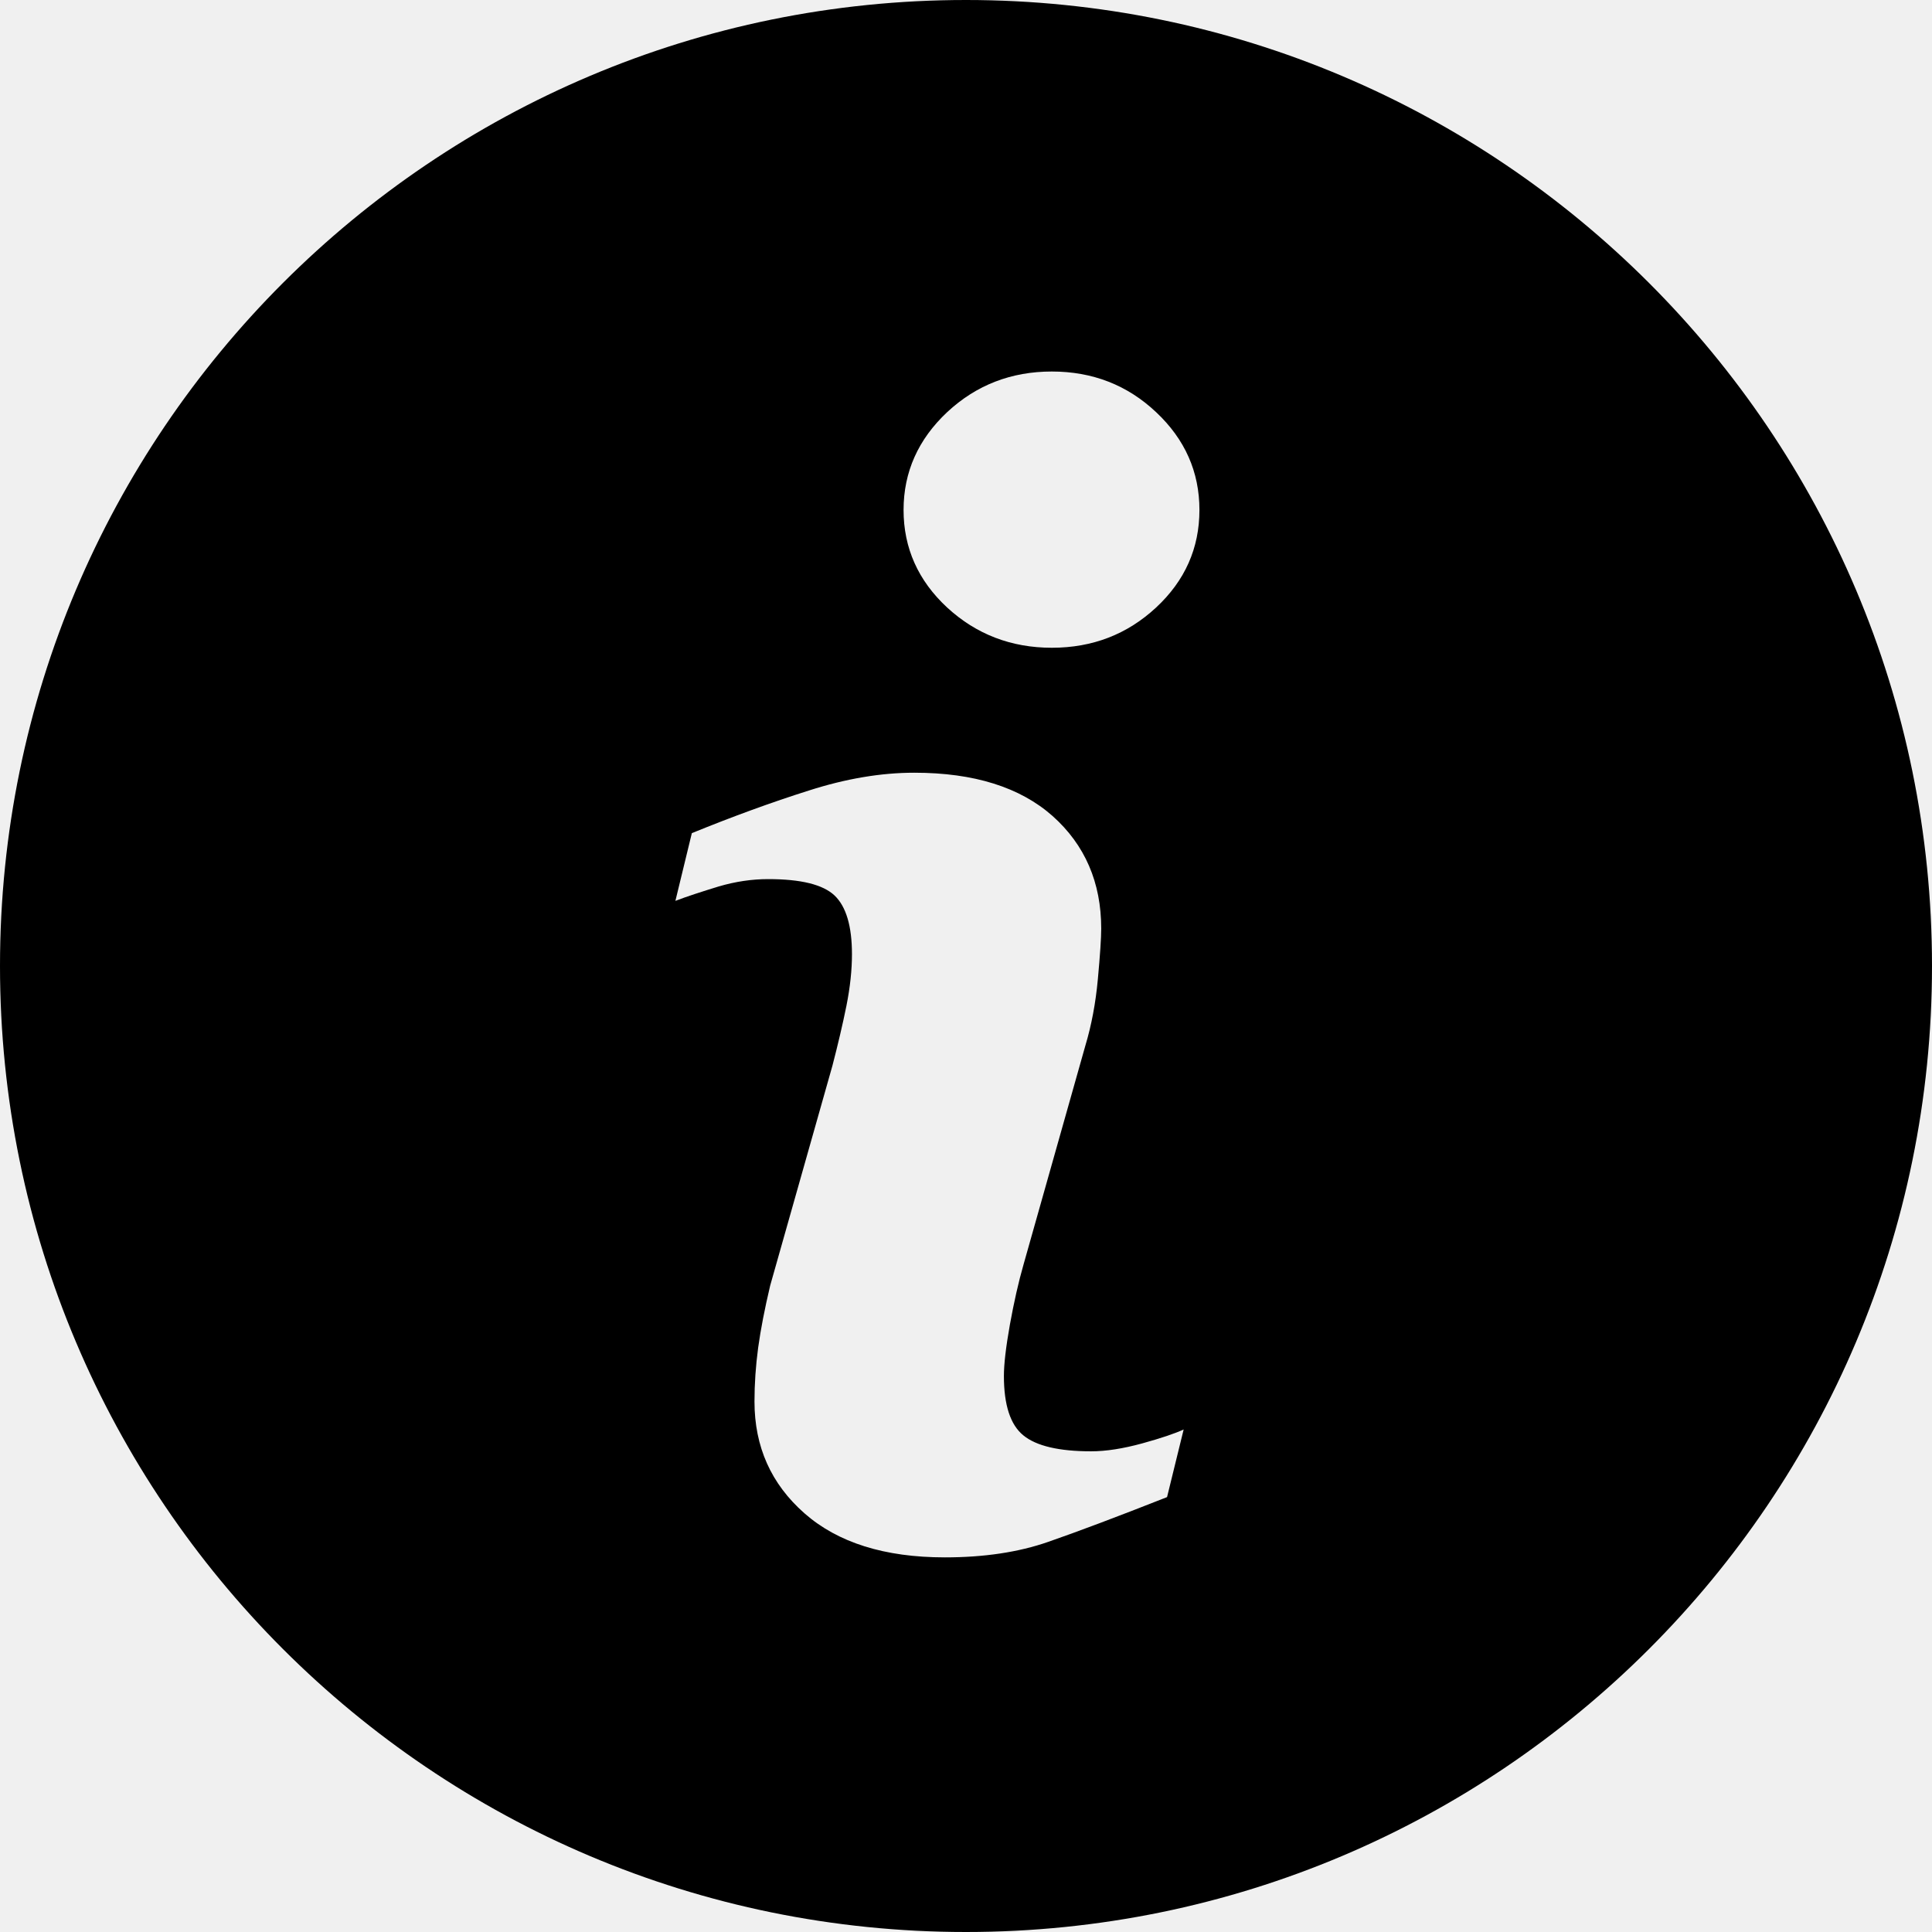
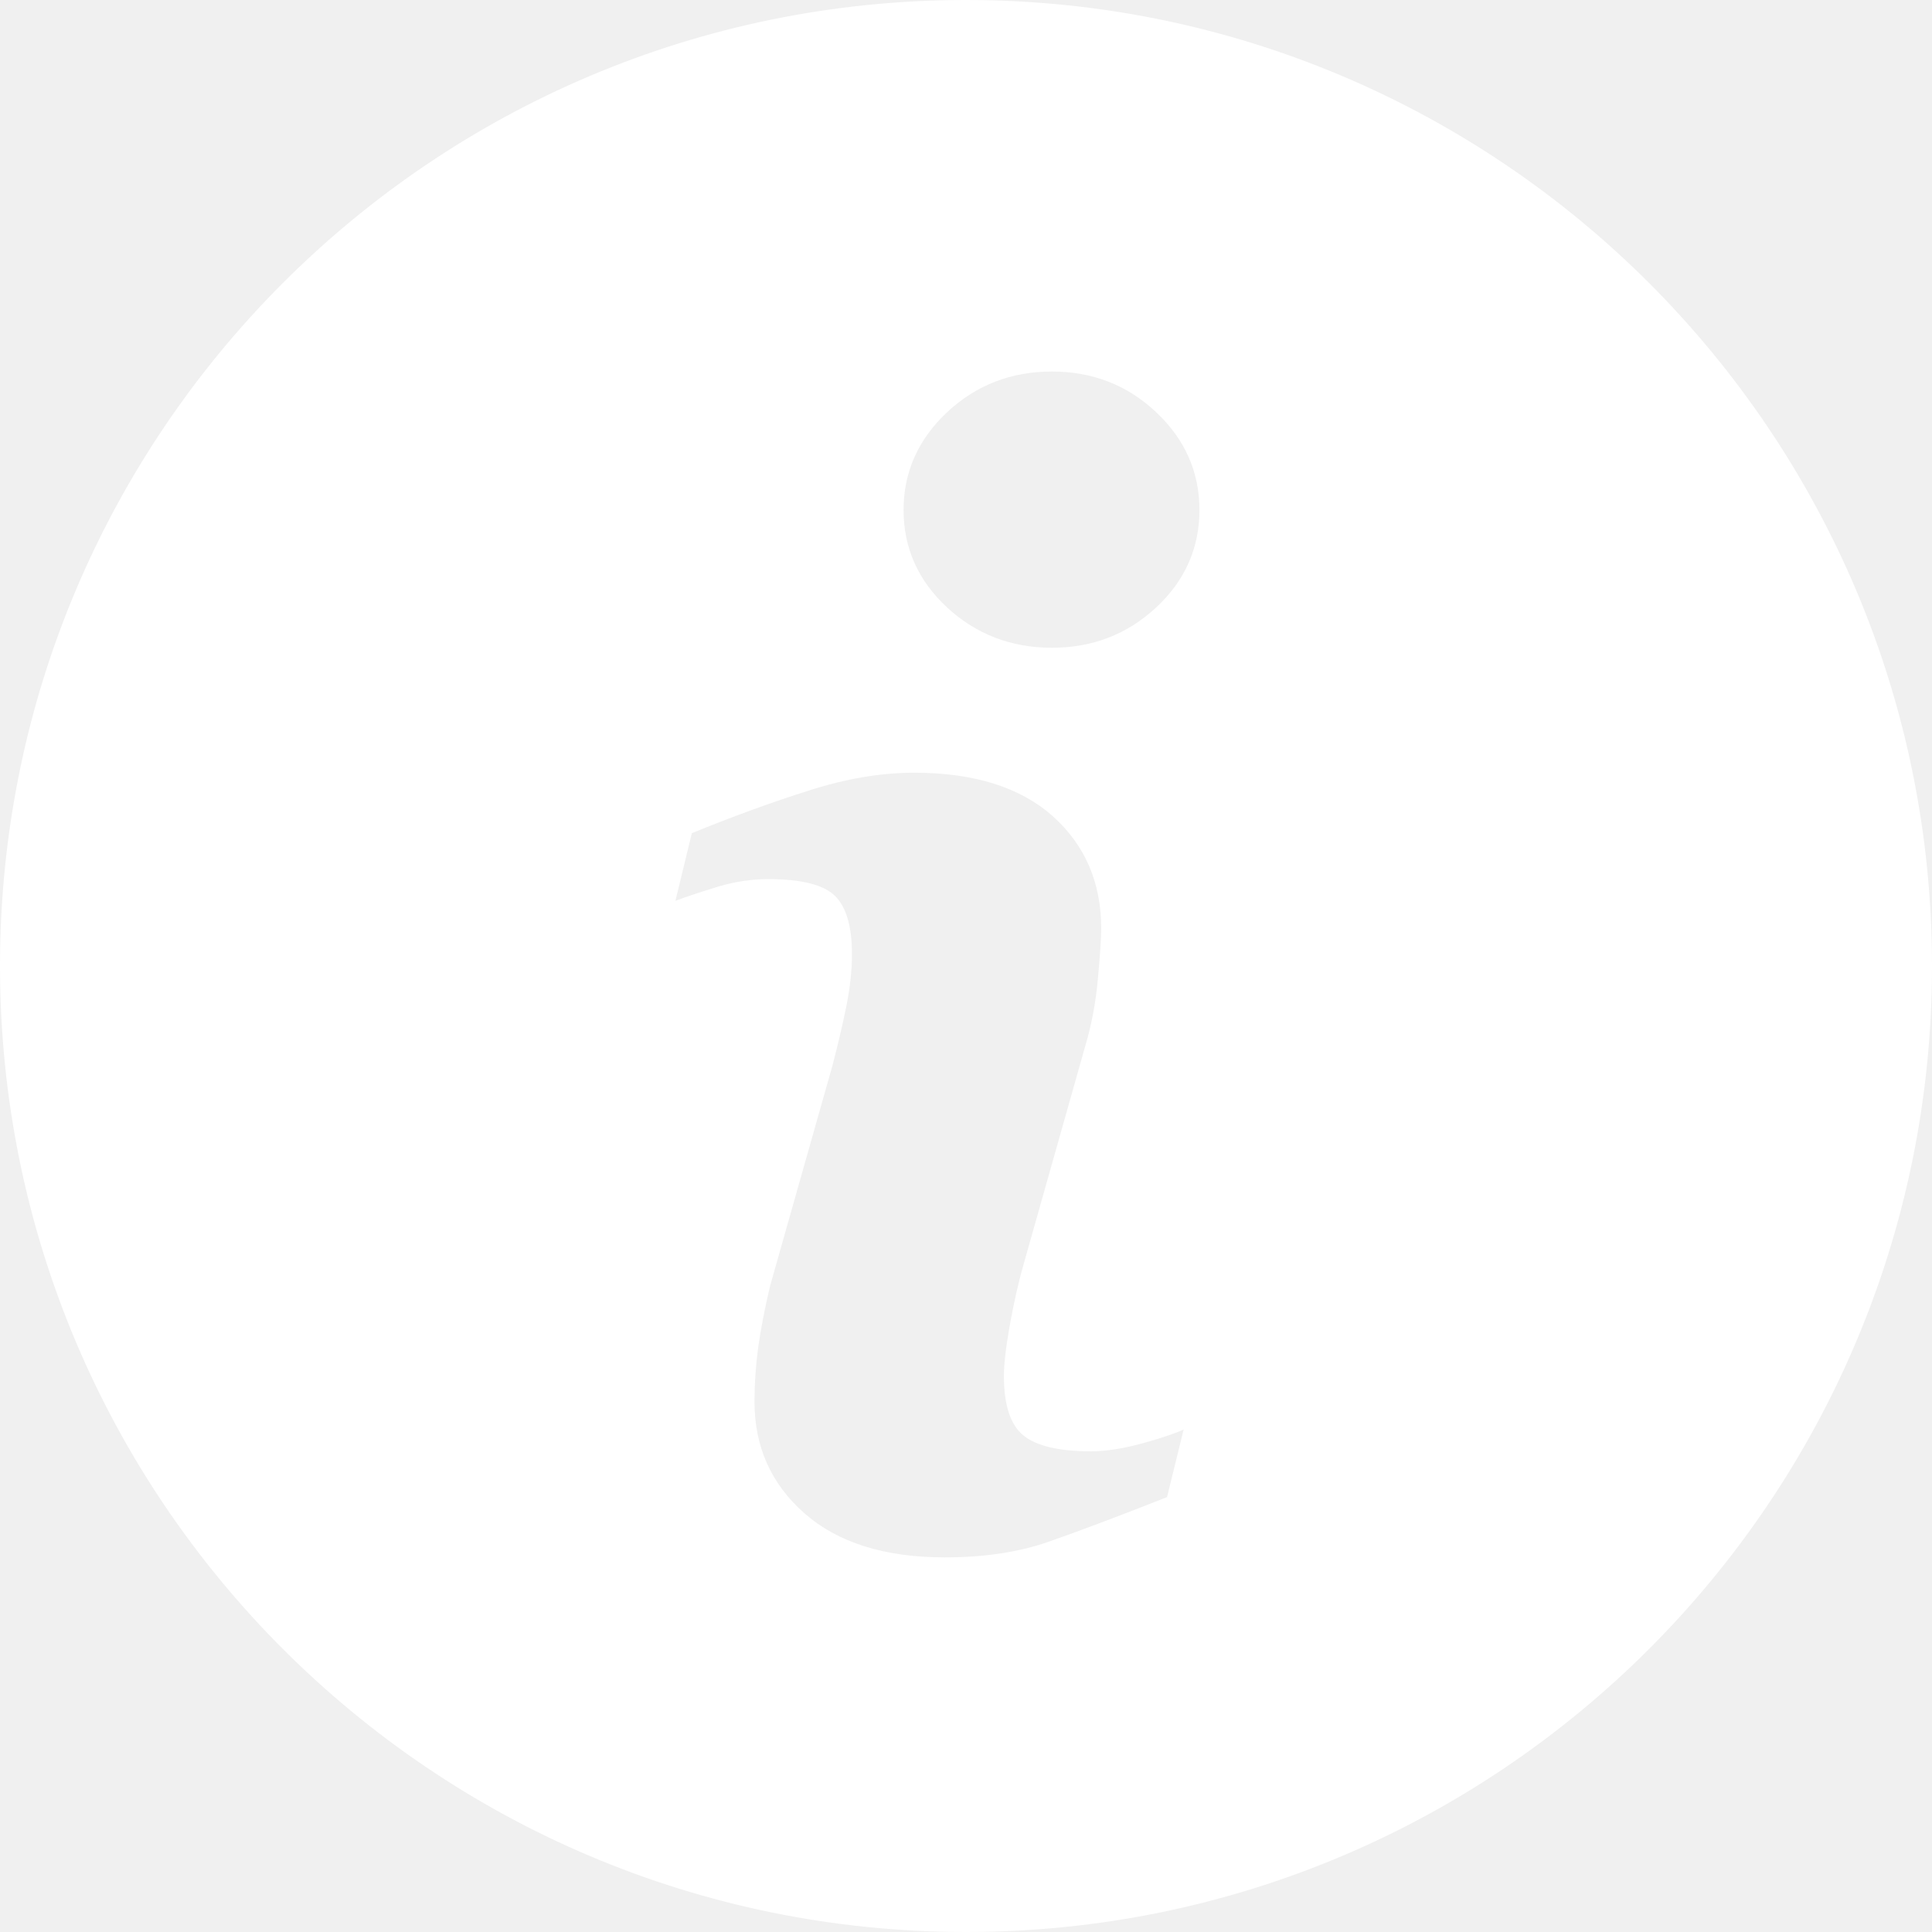
<svg xmlns="http://www.w3.org/2000/svg" version="1.1" id="Capa_1" x="0px" y="0px" viewBox="0 0 23.625 23.625" style="enable-background:new 0 0 23.625 23.625;" xml:space="preserve">
  <g>
-     <path d="M11.812,0C5.289,0,0,5.289,0,11.812s5.289,11.813,11.812,11.813s11.813-5.29,11.813-11.813   S18.335,0,11.812,0z M14.271,18.307c-0.608,0.24-1.092,0.422-1.455,0.548c-0.362,0.126-0.783,0.189-1.262,0.189   c-0.736,0-1.309-0.18-1.717-0.539s-0.611-0.814-0.611-1.367c0-0.215,0.015-0.435,0.045-0.659c0.031-0.224,0.08-0.476,0.147-0.759   l0.761-2.688c0.067-0.258,0.125-0.503,0.171-0.731c0.046-0.23,0.068-0.441,0.068-0.633c0-0.342-0.071-0.582-0.212-0.717   c-0.143-0.135-0.412-0.201-0.813-0.201c-0.196,0-0.398,0.029-0.605,0.09c-0.205,0.063-0.383,0.12-0.529,0.176l0.201-0.828   c0.498-0.203,0.975-0.377,1.43-0.521c0.455-0.146,0.885-0.218,1.29-0.218c0.731,0,1.295,0.178,1.692,0.53   c0.395,0.353,0.594,0.812,0.594,1.376c0,0.117-0.014,0.323-0.041,0.617c-0.027,0.295-0.078,0.564-0.152,0.811l-0.757,2.68   c-0.062,0.215-0.117,0.461-0.167,0.736c-0.049,0.275-0.073,0.485-0.073,0.626c0,0.356,0.079,0.599,0.239,0.728   c0.158,0.129,0.435,0.194,0.827,0.194c0.185,0,0.392-0.033,0.626-0.097c0.232-0.064,0.4-0.121,0.506-0.17L14.271,18.307z    M14.137,7.429c-0.353,0.328-0.778,0.492-1.275,0.492c-0.496,0-0.924-0.164-1.28-0.492c-0.354-0.328-0.533-0.727-0.533-1.193   c0-0.465,0.18-0.865,0.533-1.196c0.356-0.332,0.784-0.497,1.28-0.497c0.497,0,0.923,0.165,1.275,0.497   c0.353,0.331,0.53,0.731,0.53,1.196C14.667,6.703,14.49,7.101,14.137,7.429z" />
+     <path fill="#FFFFFF" d="M11.812,0C5.289,0,0,5.289,0,11.812s5.289,11.813,11.812,11.813s11.813-5.29,11.813-11.813    S18.335,0,11.812,0z M14.271,18.307c-0.608,0.24-1.092,0.422-1.455,0.548c-0.362,0.126-0.783,0.189-1.262,0.189    c-0.736,0-1.309-0.18-1.717-0.539s-0.611-0.814-0.611-1.367c0-0.215,0.015-0.435,0.045-0.659c0.031-0.224,0.08-0.476,0.147-0.759    l0.761-2.688c0.067-0.258,0.125-0.503,0.171-0.731c0.046-0.23,0.068-0.441,0.068-0.633c0-0.342-0.071-0.582-0.212-0.717    c-0.143-0.135-0.412-0.201-0.813-0.201c-0.196,0-0.398,0.029-0.605,0.09c-0.205,0.063-0.383,0.12-0.529,0.176l0.201-0.828    c0.498-0.203,0.975-0.377,1.43-0.521c0.455-0.146,0.885-0.218,1.29-0.218c0.731,0,1.295,0.178,1.692,0.53    c0.395,0.353,0.594,0.812,0.594,1.376c0,0.117-0.014,0.323-0.041,0.617c-0.027,0.295-0.078,0.564-0.152,0.811l-0.757,2.68    c-0.062,0.215-0.117,0.461-0.167,0.736c-0.049,0.275-0.073,0.485-0.073,0.626c0,0.356,0.079,0.599,0.239,0.728    c0.158,0.129,0.435,0.194,0.827,0.194c0.185,0,0.392-0.033,0.626-0.097c0.232-0.064,0.4-0.121,0.506-0.17L14.271,18.307z    M14.137,7.429c-0.353,0.328-0.778,0.492-1.275,0.492c-0.496,0-0.924-0.164-1.28-0.492c-0.354-0.328-0.533-0.727-0.533-1.193    c0-0.465,0.18-0.865,0.533-1.196c0.356-0.332,0.784-0.497,1.28-0.497c0.497,0,0.923,0.165,1.275,0.497    c0.353,0.331,0.53,0.731,0.53,1.196C14.667,6.703,14.49,7.101,14.137,7.429z" />
  </g>
</svg>
